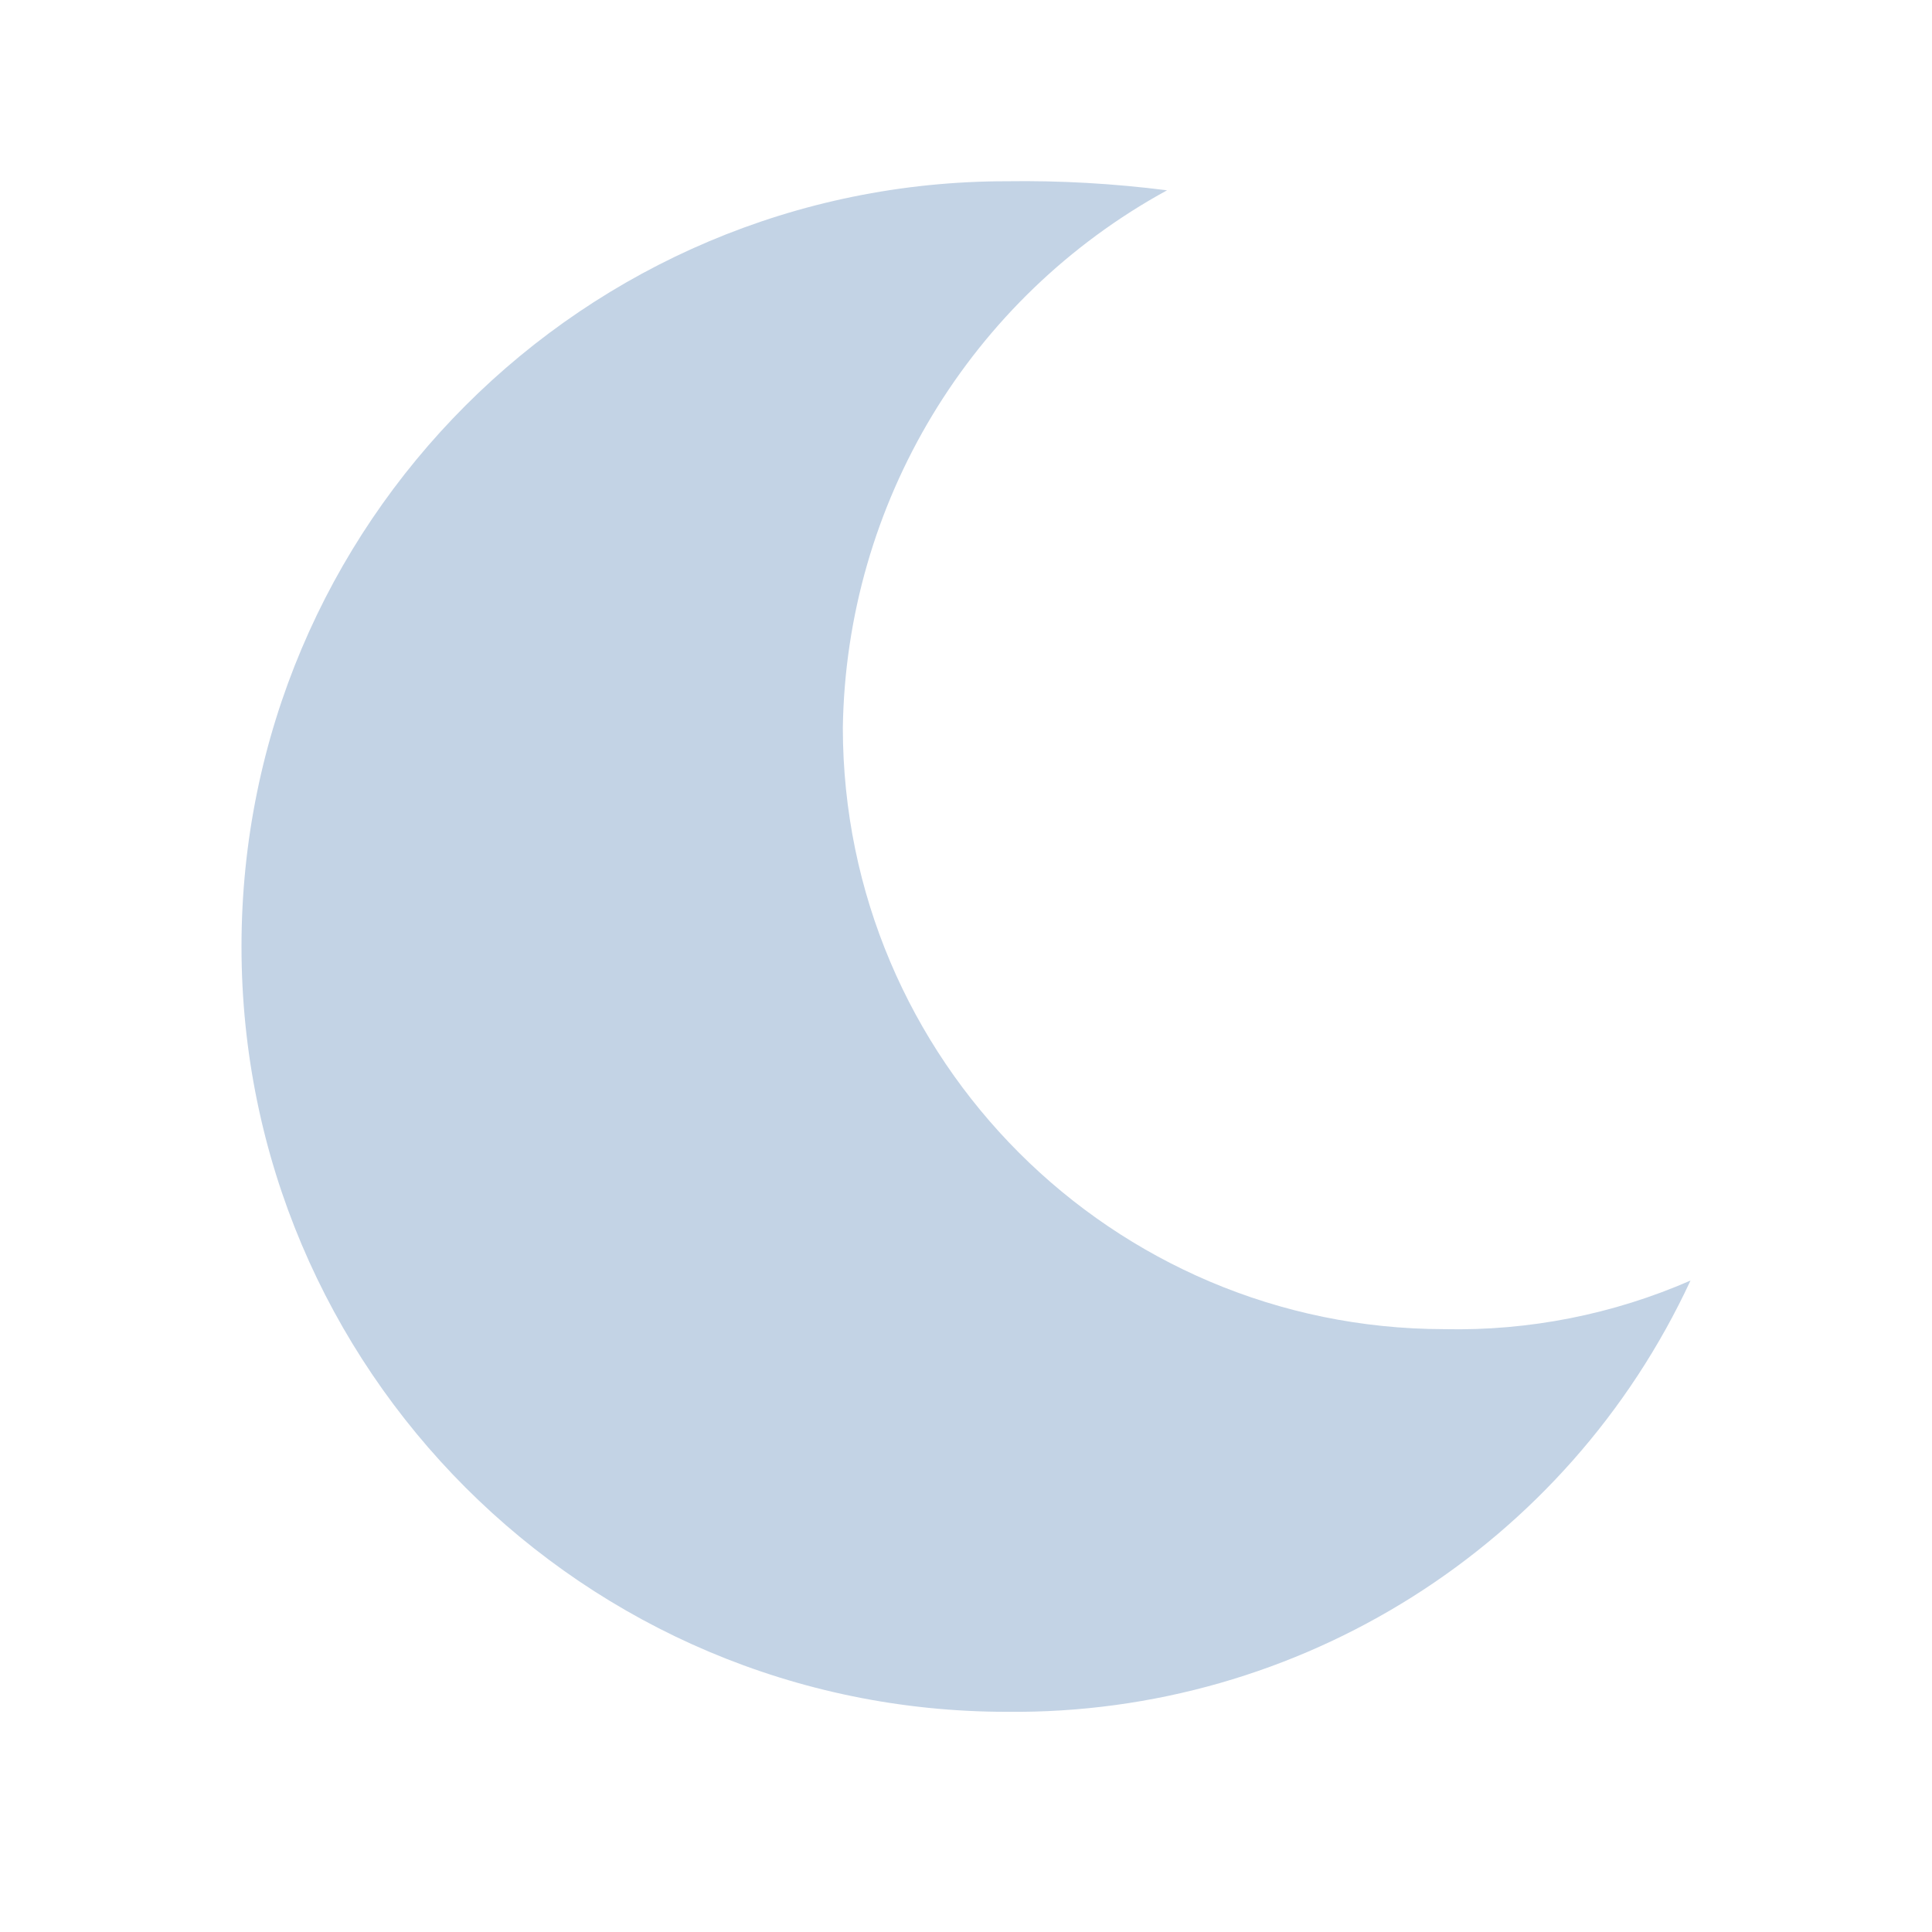
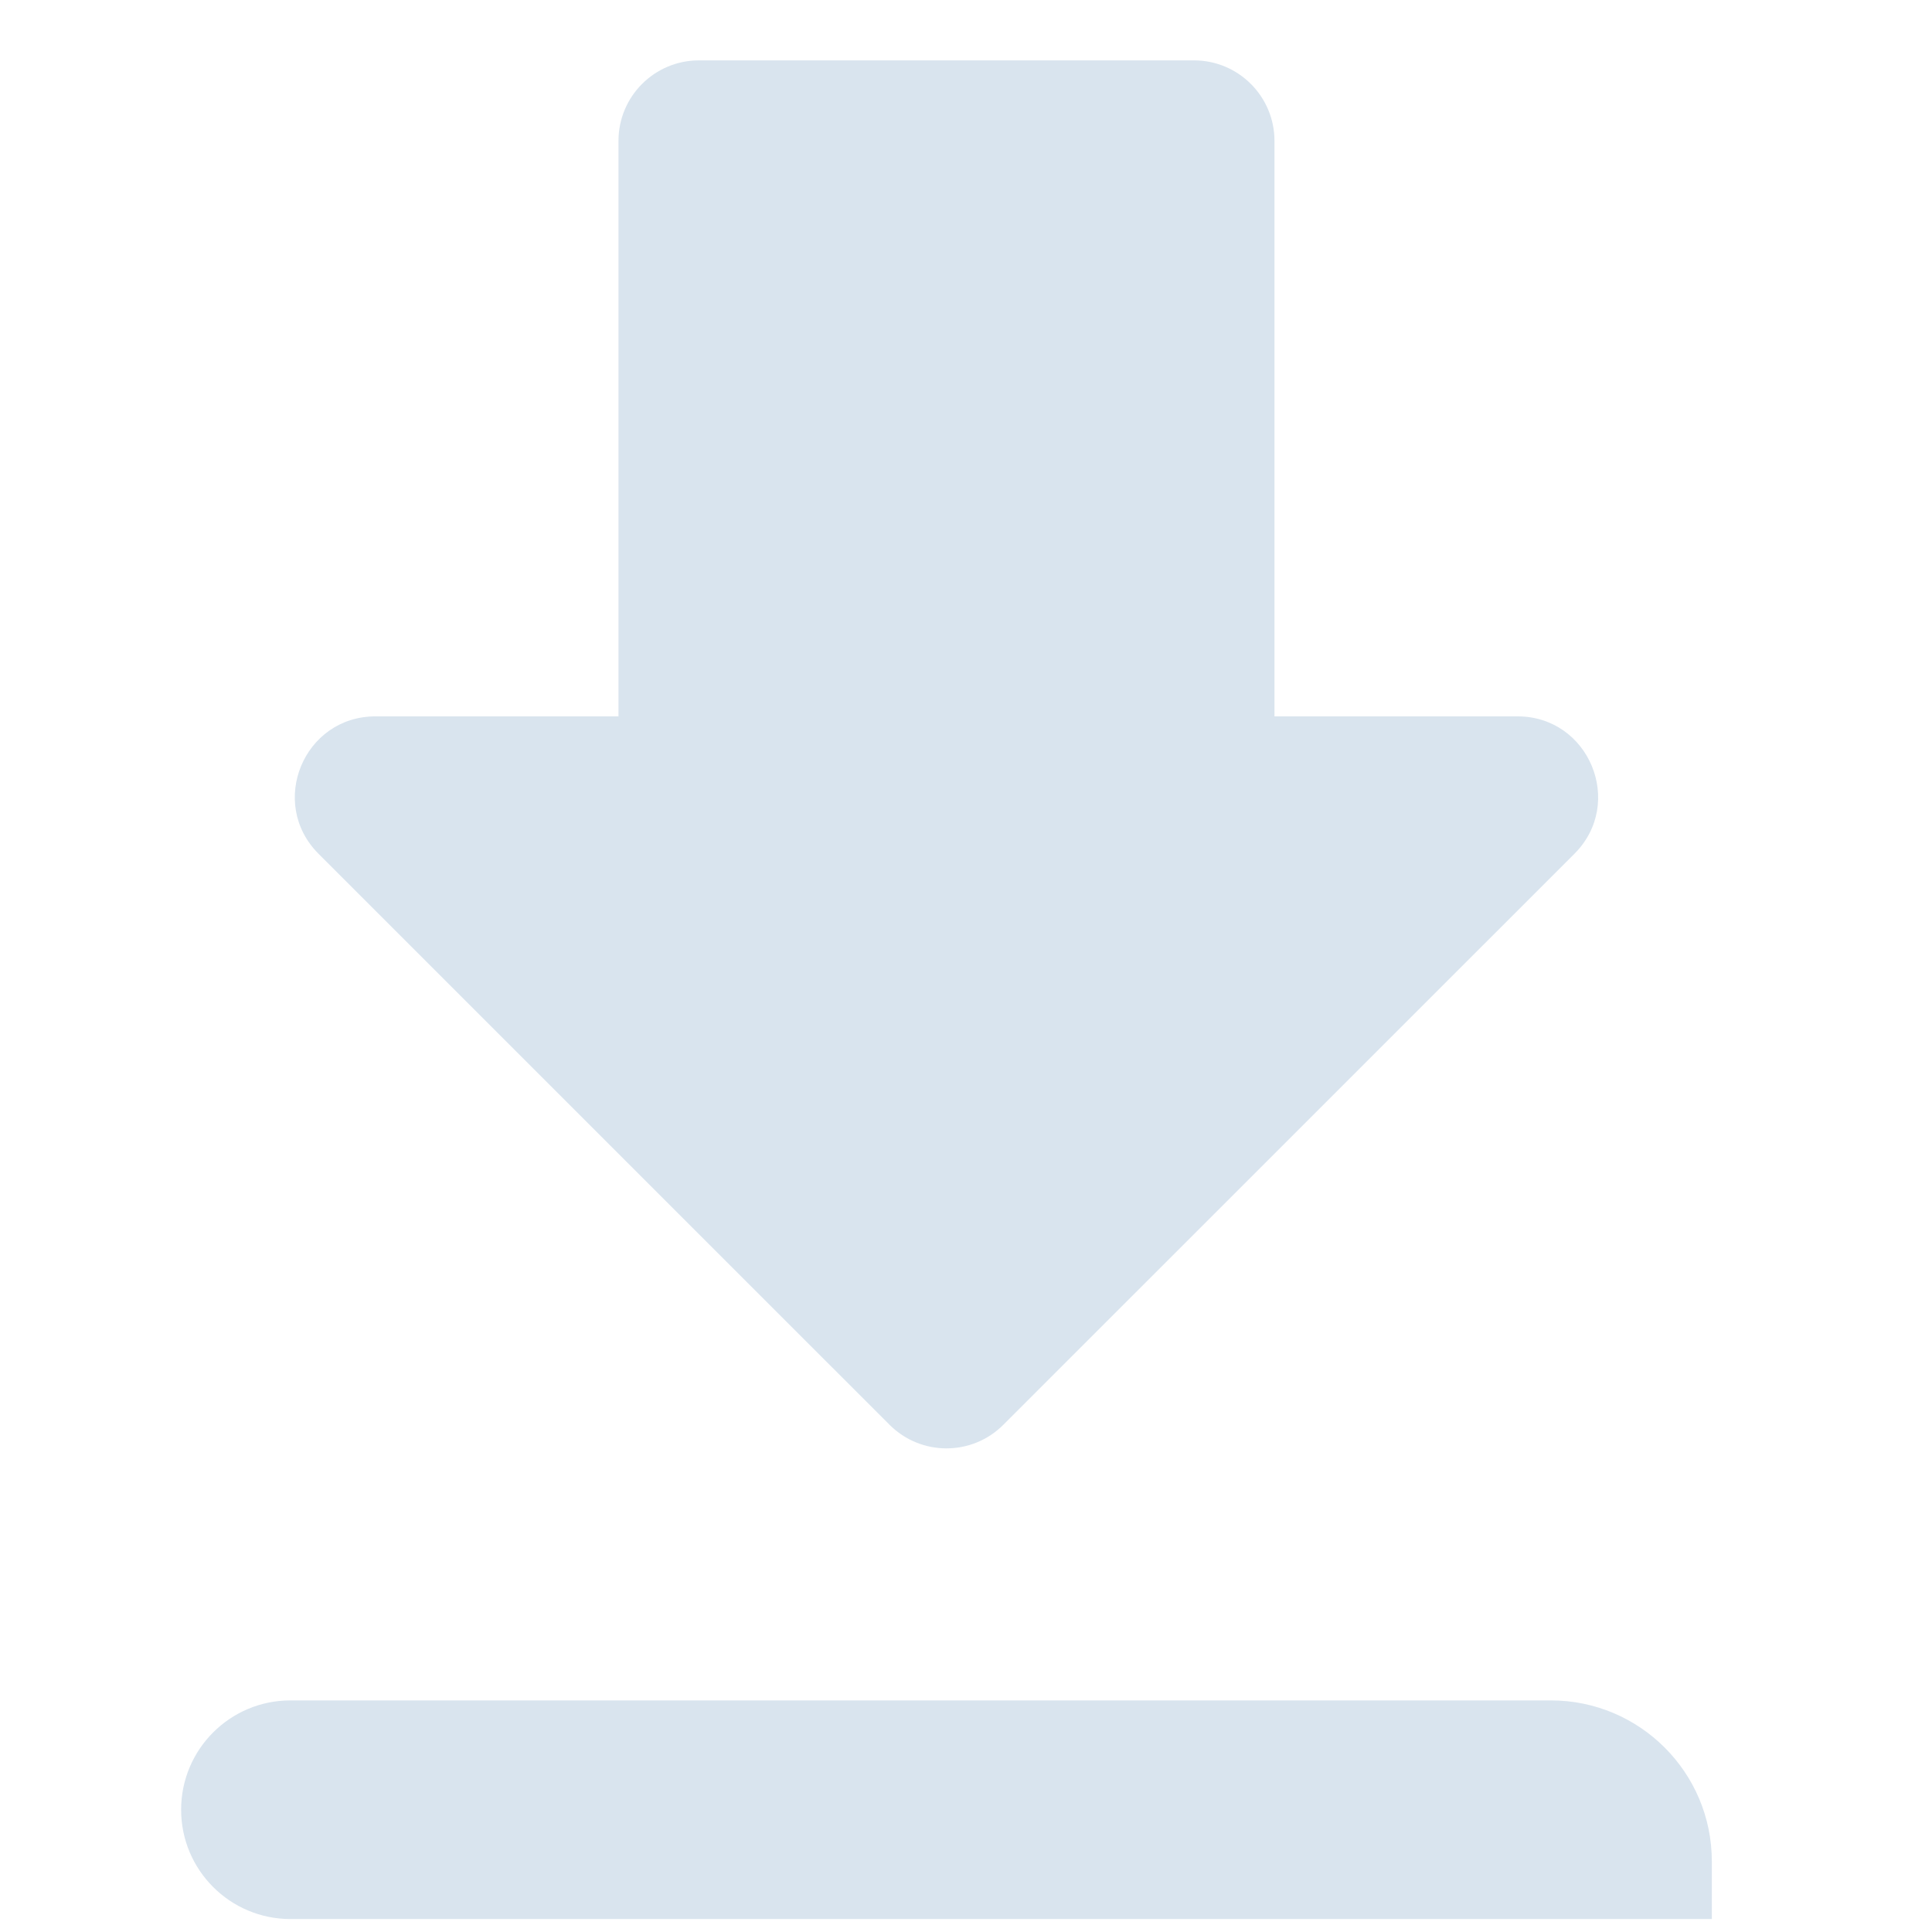
- <svg xmlns="http://www.w3.org/2000/svg" width="32" height="32" viewBox="0 0 32 32" fill="none">
-   <g mask="url(#mask0_65_1519)">
-     <path d="M16.676 28.353C21.526 28.404 25.957 25.61 28 21.21C26.714 21.771 25.322 22.046 23.919 22.015C18.421 22.009 13.966 17.554 13.96 12.056C14.015 8.337 16.067 4.935 19.33 3.152C18.45 3.04 17.563 2.989 16.676 3.002C9.675 3.002 4 8.677 4 15.678C4 22.678 9.675 28.353 16.676 28.353Z" fill="#C3D3E5" />
+ <svg xmlns="http://www.w3.org/2000/svg" width="24" height="24" viewBox="0 0 24 24" fill="none">
+   <g mask="url(#mask0_106_2619)">
+     <path d="M19.558 10.606C20.188 9.976 19.741 8.899 18.851 8.899H15.832V1.75C15.832 1.198 15.384 0.75 14.832 0.75H8.683C8.13 0.75 7.683 1.198 7.683 1.75V8.899H4.664C3.773 8.899 3.327 9.976 3.957 10.606L11.05 17.699C11.441 18.09 12.074 18.09 12.464 17.699L19.558 10.606ZM3.608 21.123C2.858 21.123 2.25 21.731 2.25 22.481C2.25 23.231 2.858 23.839 3.608 23.839H21.265V23.123C21.265 22.018 20.369 21.123 19.265 21.123H3.608Z" fill="#D9E4EE" />
  </g>
</svg>
